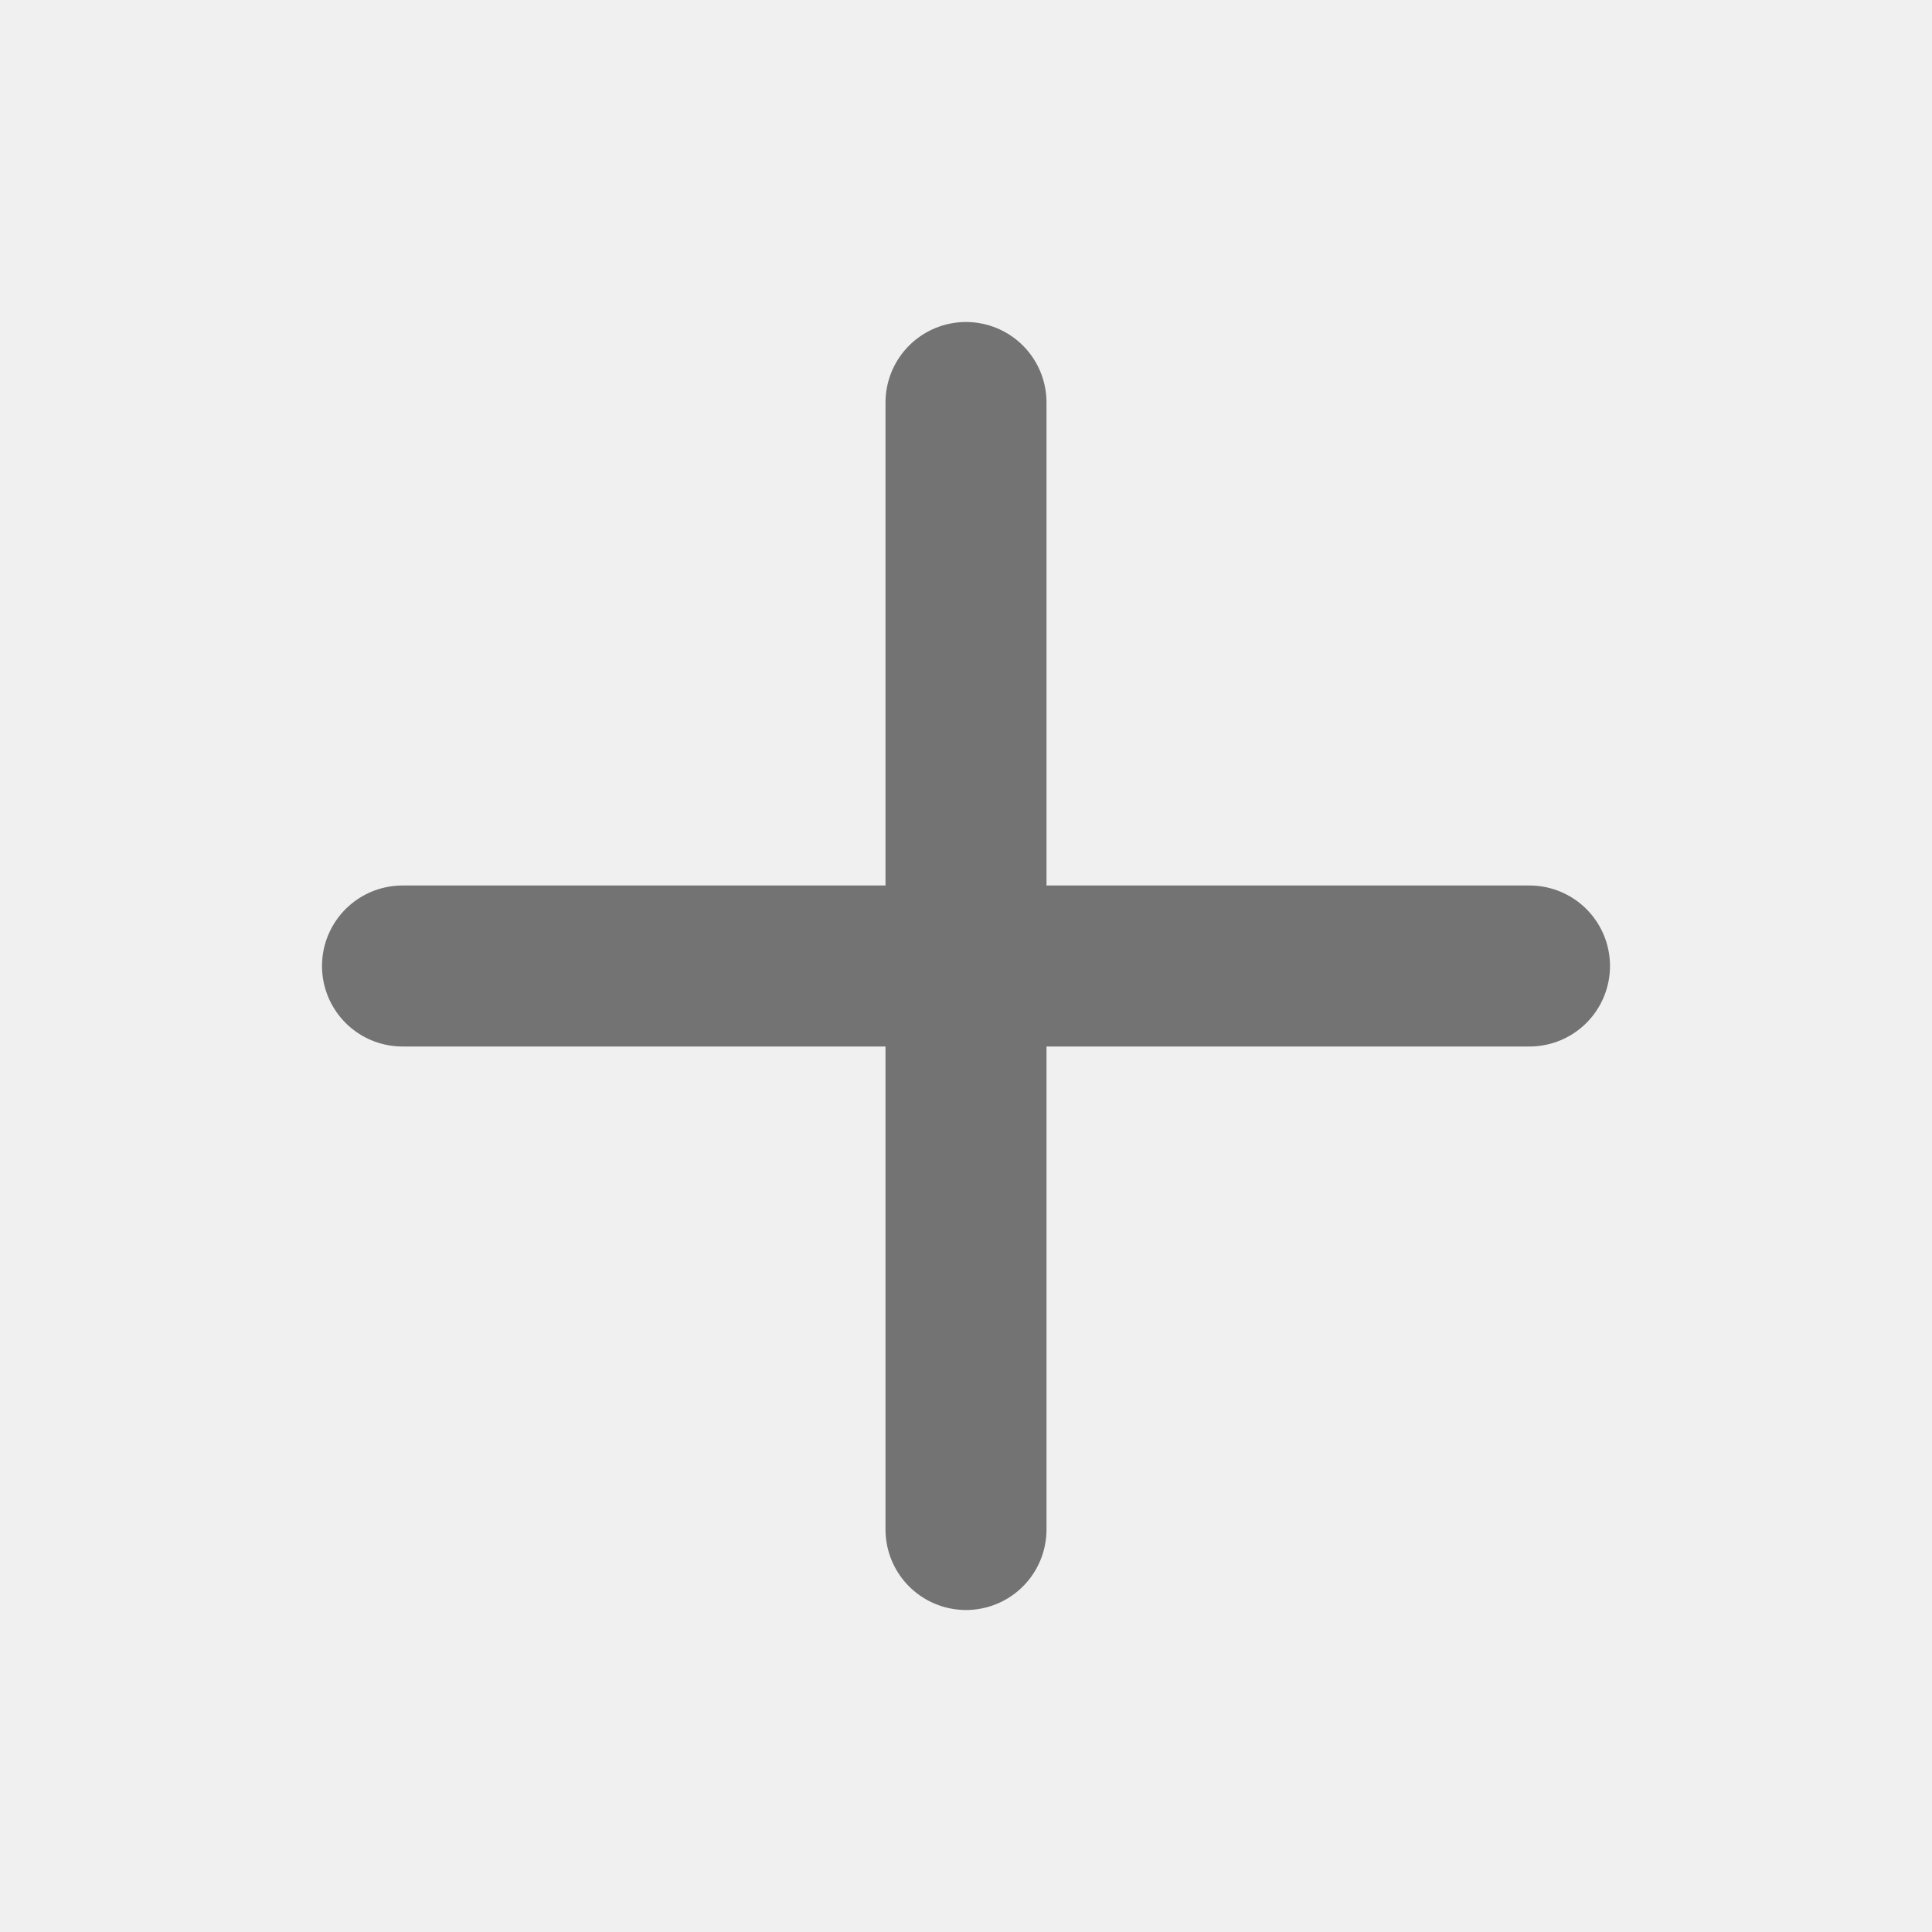
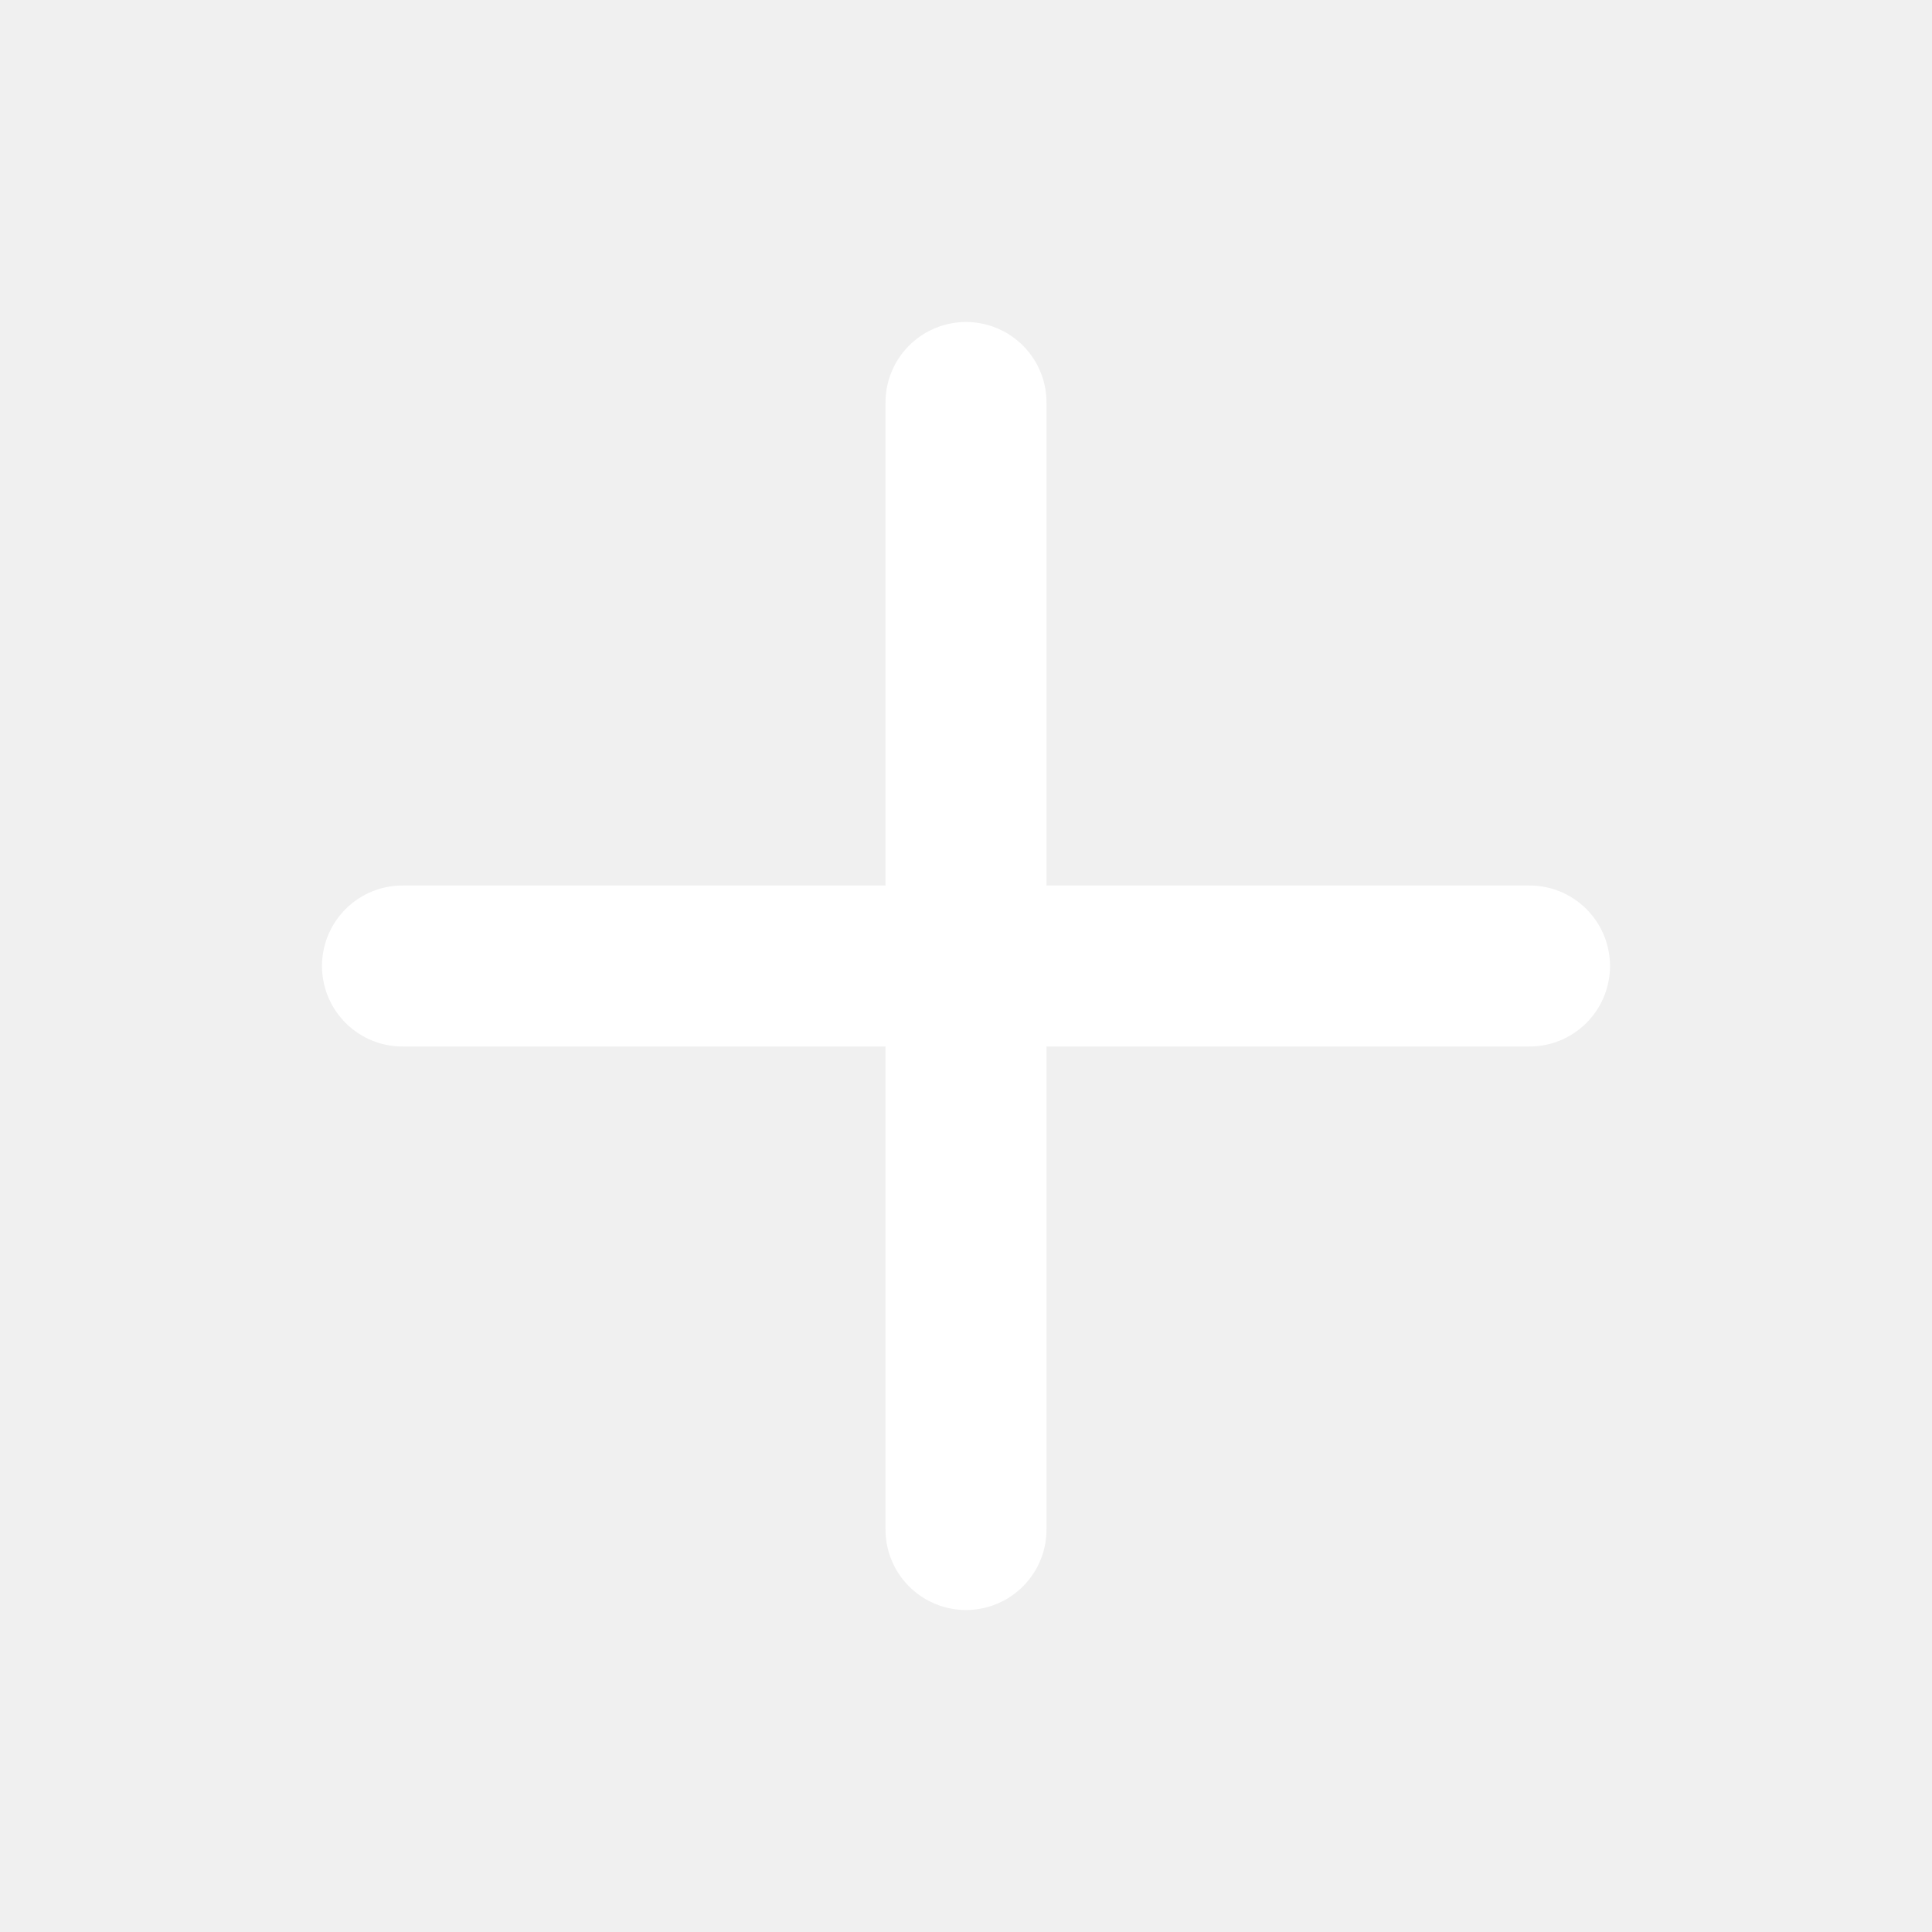
- <svg xmlns="http://www.w3.org/2000/svg" width="24" height="24" viewBox="0 0 24 24" fill="none" stroke="#737373" stroke-width="2" stroke-linecap="round" stroke-linejoin="round">
+ <svg xmlns="http://www.w3.org/2000/svg" width="24" height="24" viewBox="0 0 24 24" fill="none" stroke="#fff" stroke-width="2" stroke-linecap="round" stroke-linejoin="round">
  <path d="M5 12h14" />
  <path d="M12 5v14" />
</svg>
